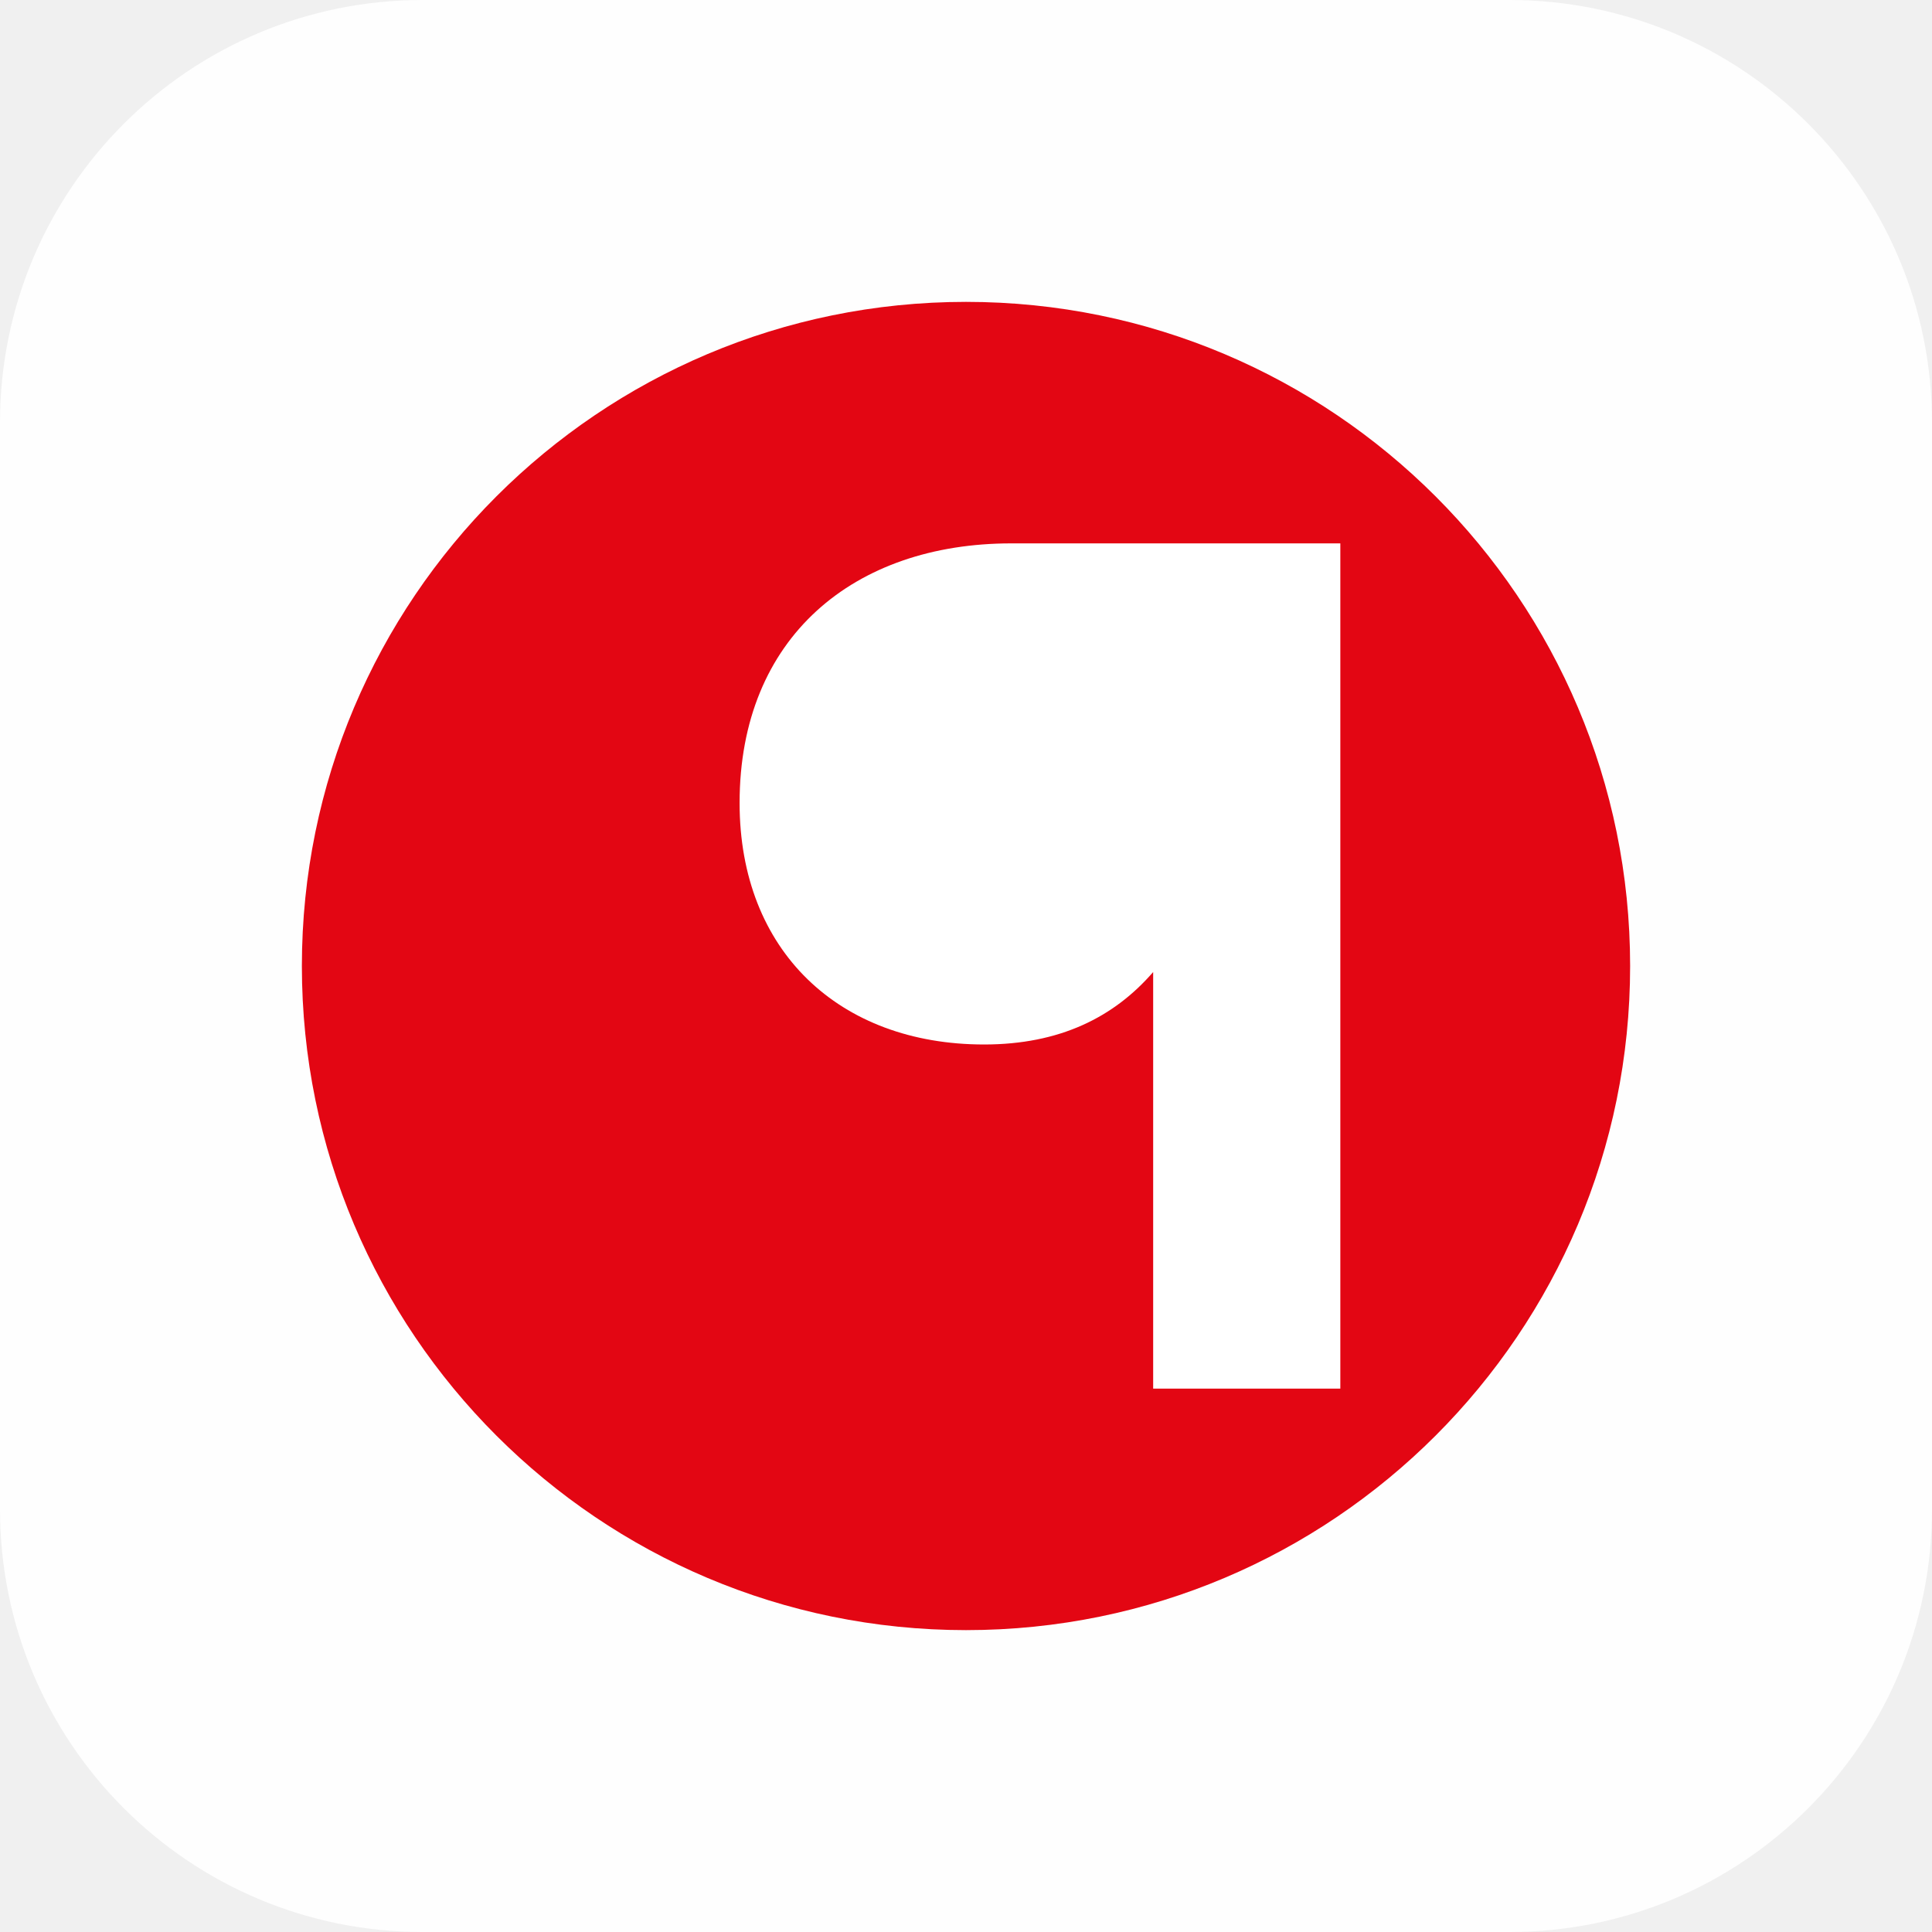
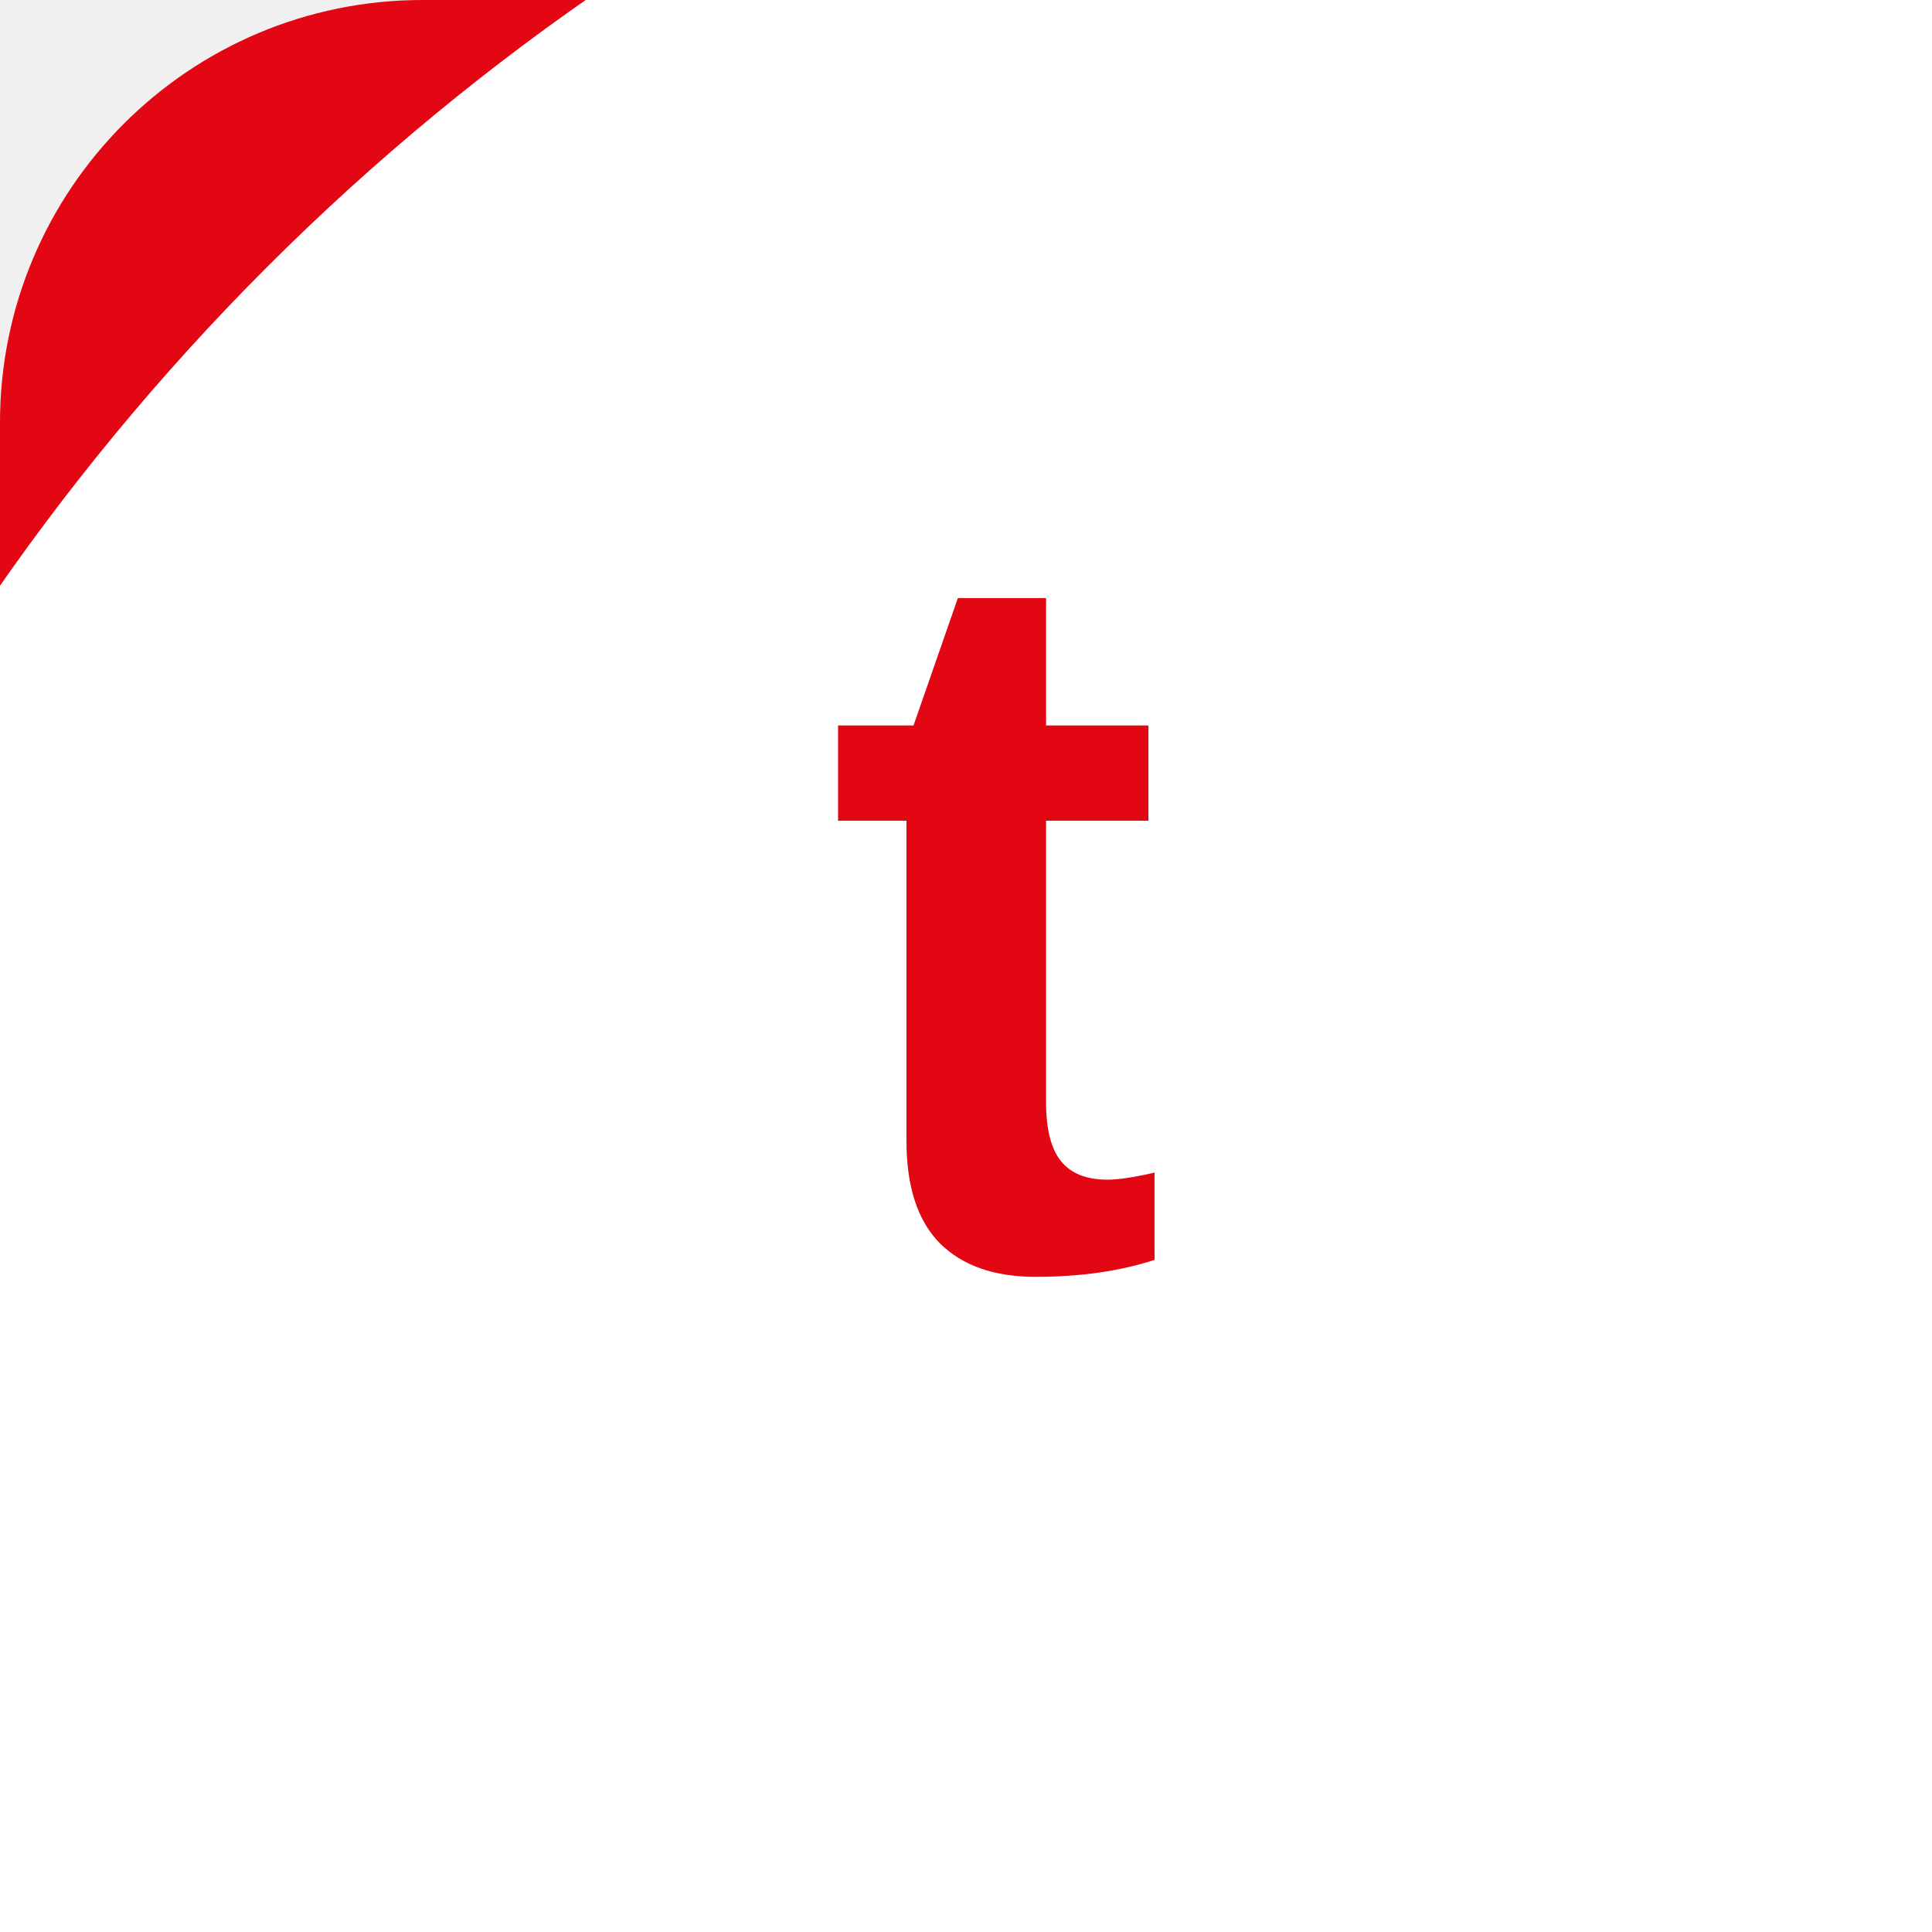
<svg xmlns="http://www.w3.org/2000/svg" viewBox="0 0 64 64">
-   <rect width="64" height="64" rx="14" fill="#fefefe" />
-   <circle cx="32" cy="32" r="22" fill="#e30613" />
-   <path d="M39 18h-5.5c-5.2 0-9 3.1-9 8.6 0 4.9 3.3 8 8.1 8 2.5 0 4.3-.9 5.6-2.4v13.8h6.2V18Z" fill="#fff" />
+   <rect width="64" height="64" rx="14" fill="#e30613" />
+   <circle cx="64" cy="64" r="78" fill="#ffffff" />
+   <text x="33" y="42" text-anchor="middle" font-family="'Arial Black', 'Arial', sans-serif" font-size="34" font-weight="900" fill="#e30613">t</text>
</svg>
